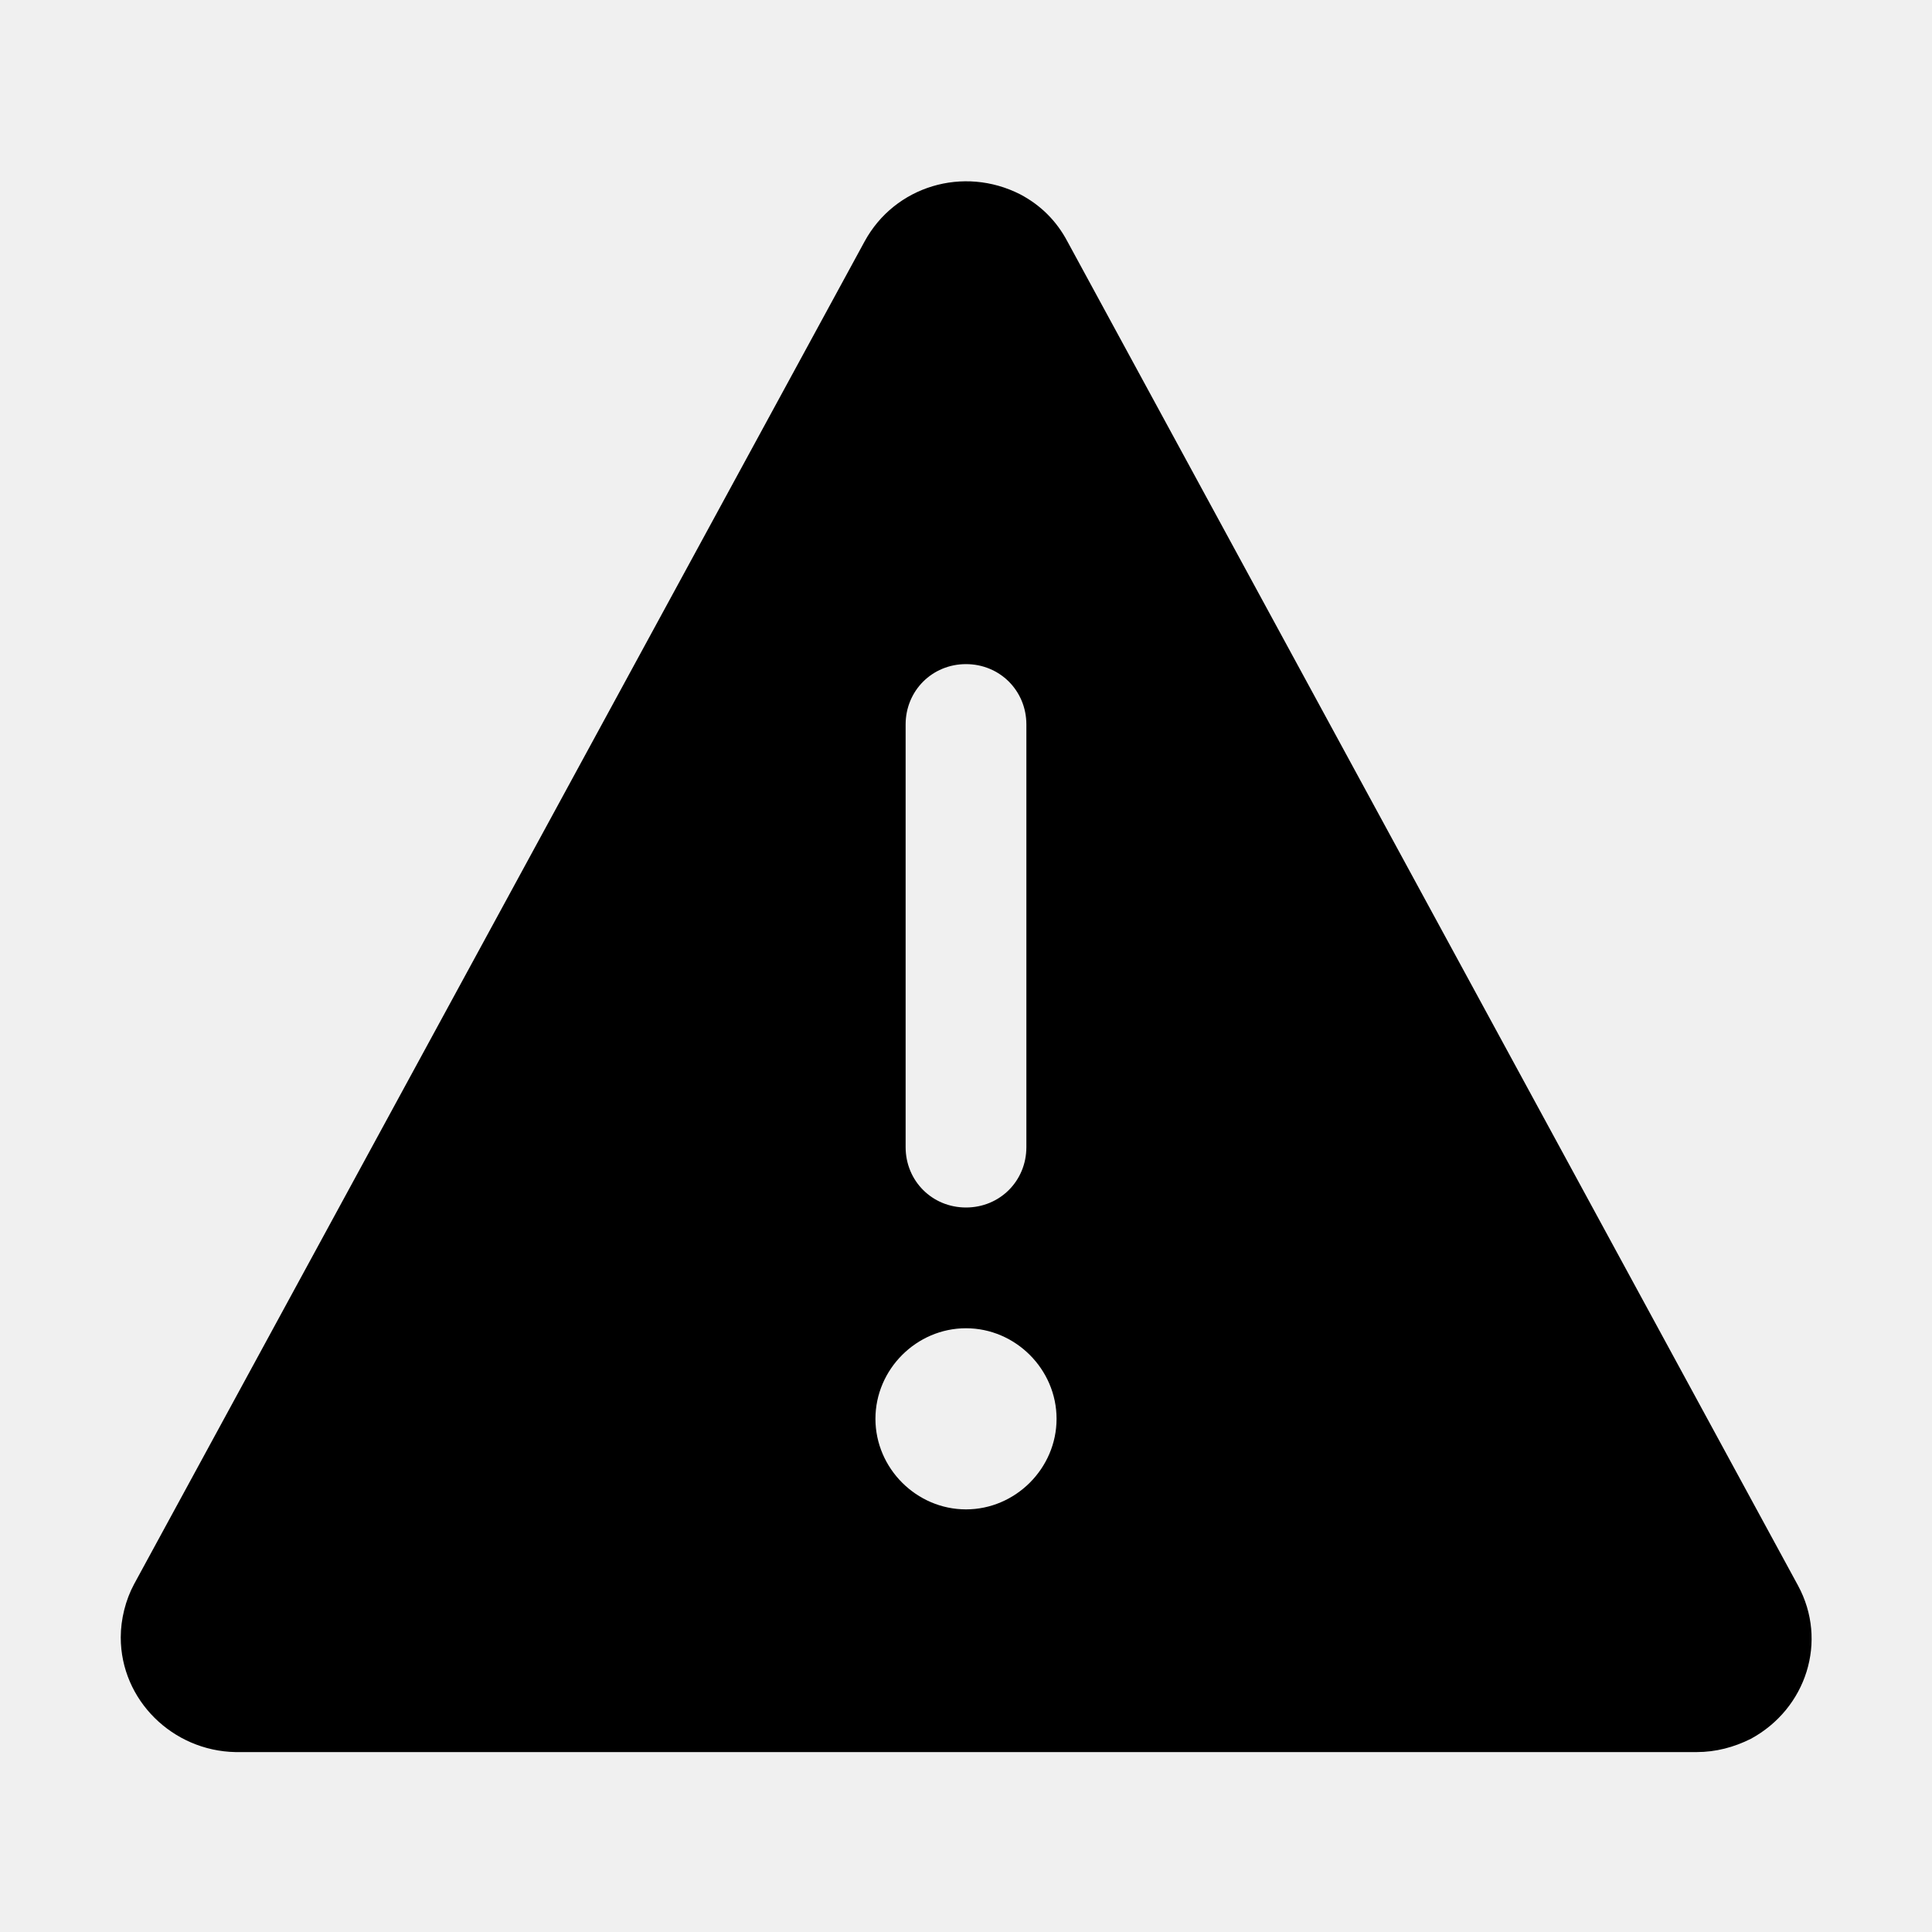
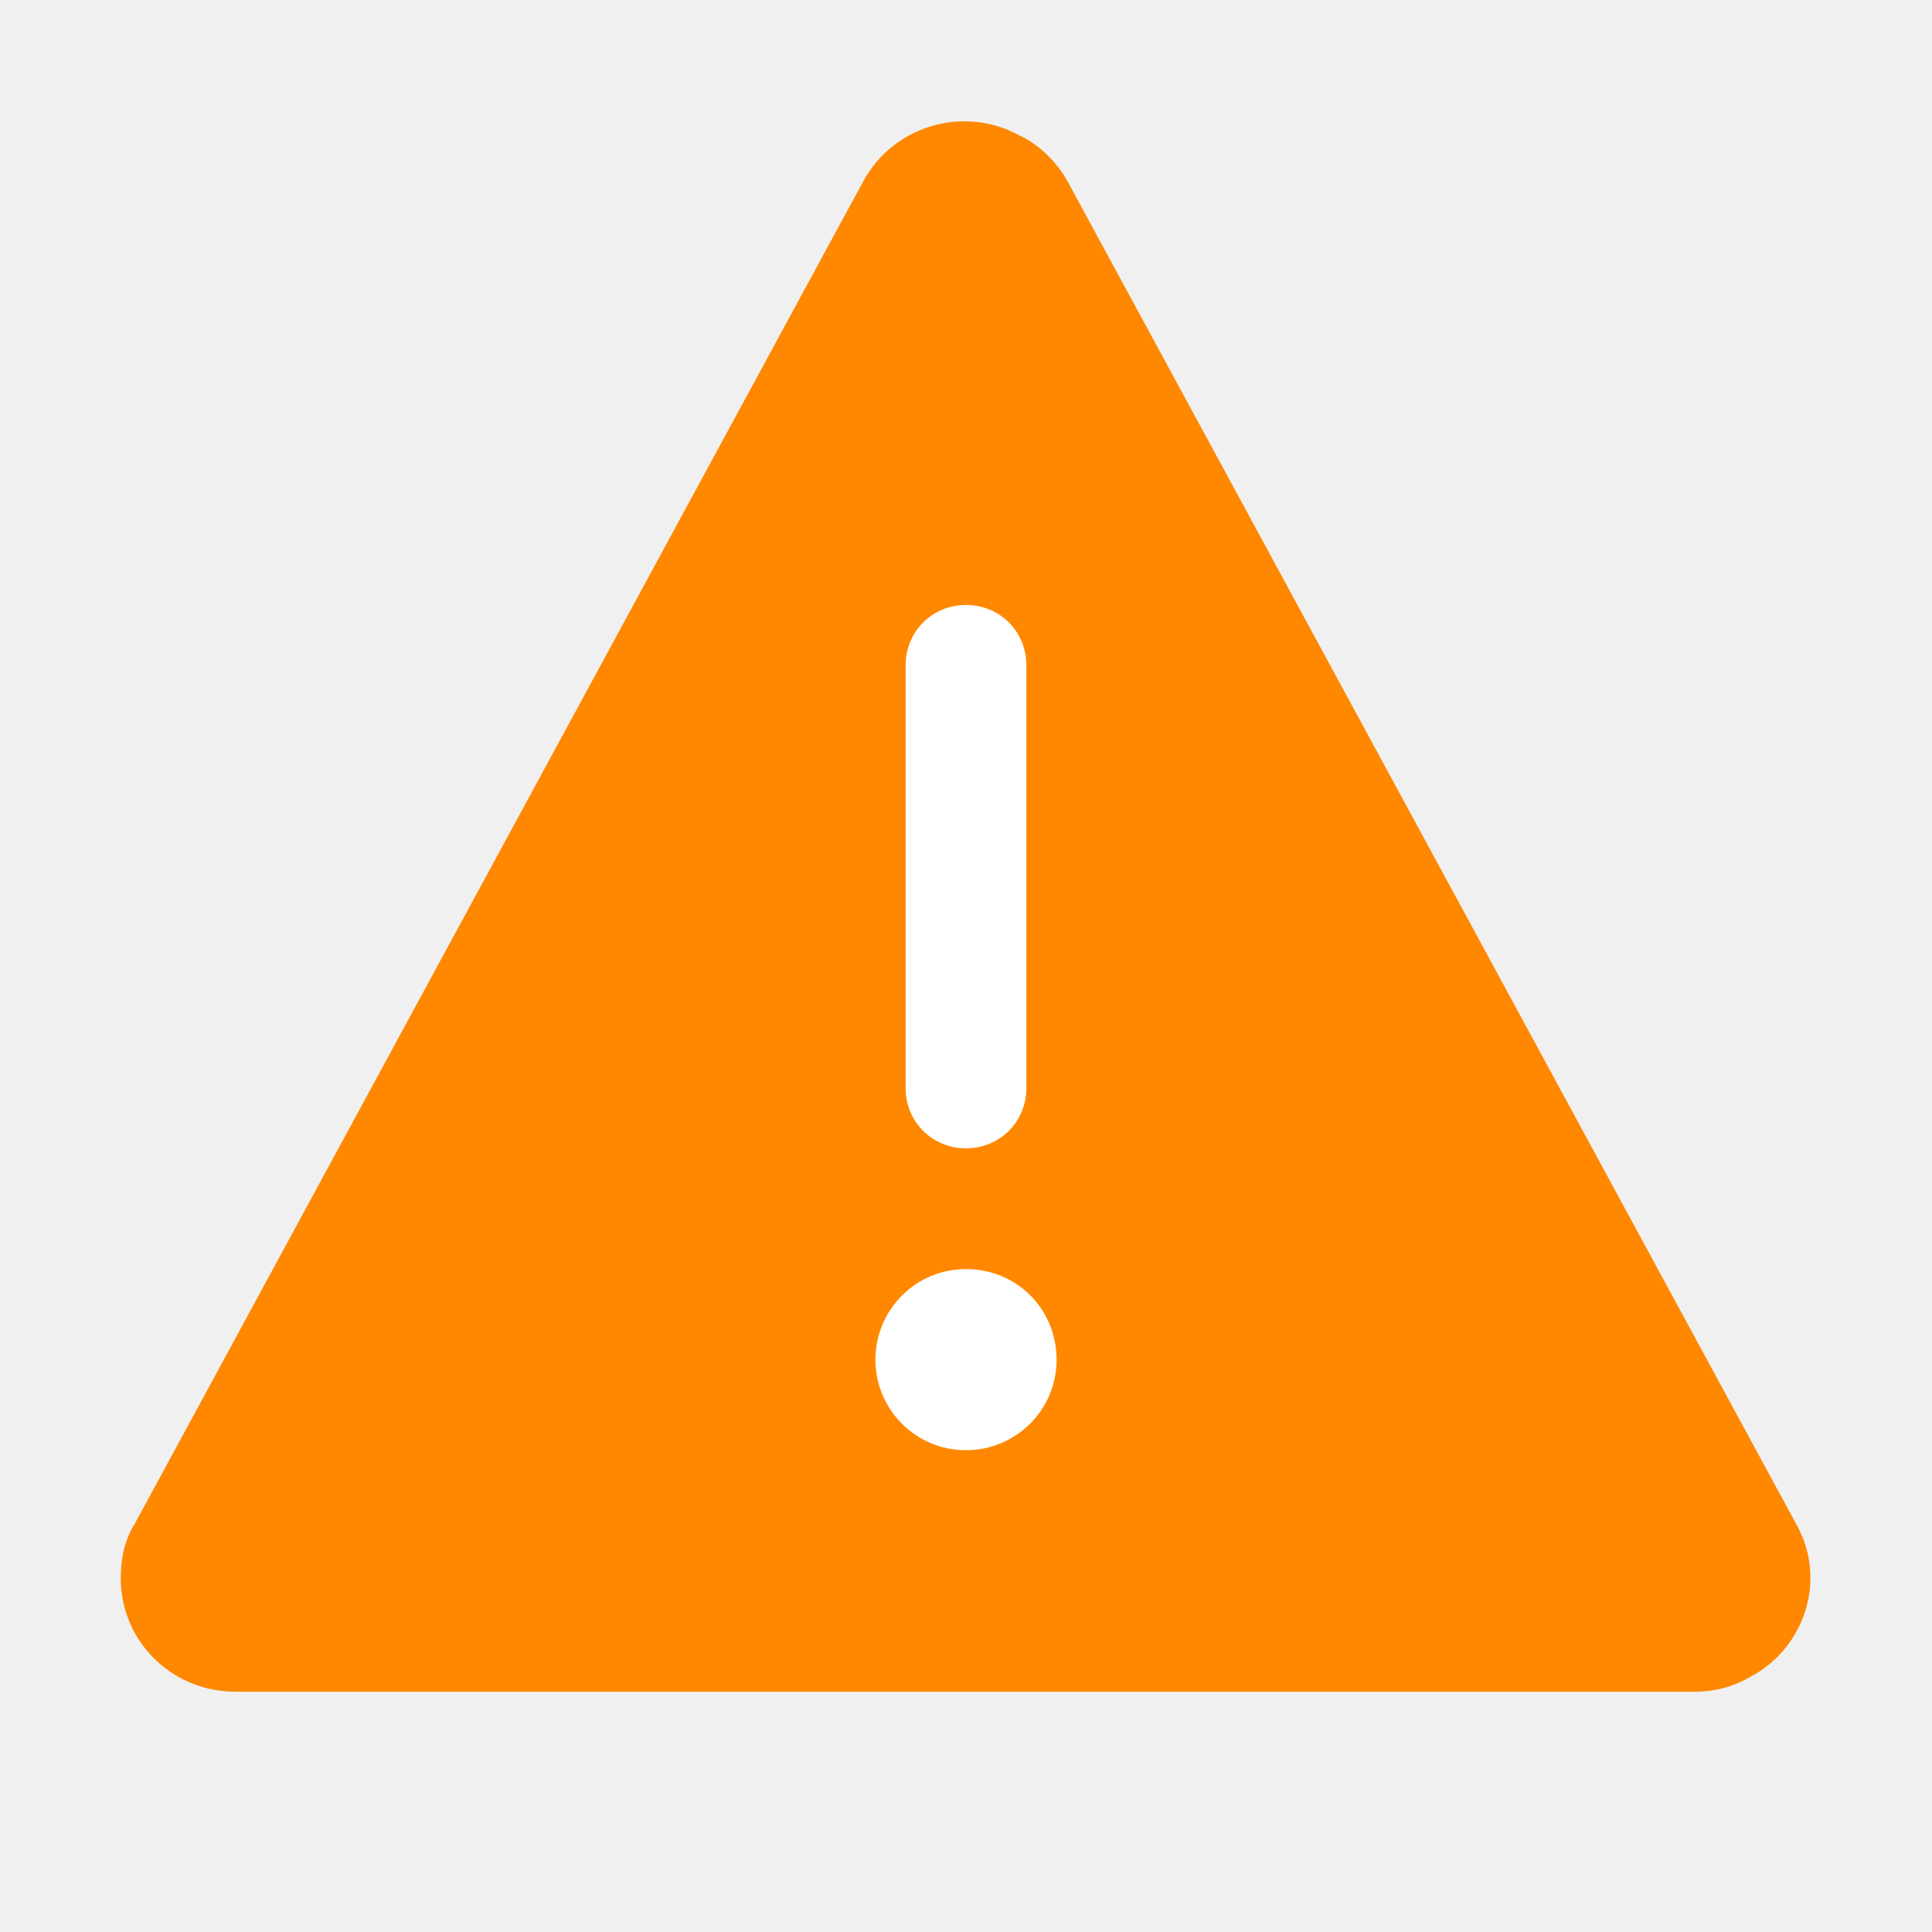
- <svg xmlns="http://www.w3.org/2000/svg" version="1.1" id="图层_1" x="0px" y="0px" viewBox="0 0 16 16" style="enable-background:new 0 0 16 16;" xml:space="preserve">
-   <style type="text/css">
- 	.st0{fill:none;}
- 	.st1{fill-rule:evenodd;clip-rule:evenodd;}
- </style>
-   <rect id="矩形备份-5" class="st0" />
-   <path id="形状结合" class="st1" d="M8.45,1.61C8.62,1.7,8.75,1.83,8.84,2l6.05,11.13c0.25,0.46,0.07,1.02-0.39,1.27  c-0.14,0.07-0.29,0.11-0.45,0.11H1.95C1.43,14.5,1,14.08,1,13.56c0-0.15,0.04-0.31,0.11-0.44L7.16,2C7.41,1.54,7.98,1.37,8.45,1.61z   M8,11c-0.41,0-0.75,0.34-0.75,0.75S7.59,12.5,8,12.5s0.75-0.34,0.75-0.75S8.41,11,8,11z M8,5.5C7.72,5.5,7.5,5.72,7.5,6l0,0v3.5  C7.5,9.78,7.72,10,8,10c0.28,0,0.5-0.22,0.5-0.5l0,0V6C8.5,5.72,8.28,5.5,8,5.5z" />
+ <svg xmlns="http://www.w3.org/2000/svg" id="_图层_1" data-name="图层 1" viewBox="0 0 16 16">
+   <defs>
+     <style>
+       .cls-1 {
+         fill: #f80;
+       }
+ 
+       .cls-1, .cls-2 {
+         fill-rule: evenodd;
+       }
+ 
+       .cls-2 {
+         fill: #fff;
+       }
+     </style>
+   </defs>
+   <path id="_三角形" data-name="三角形" class="cls-1" d="m8.84,1.5l6.04,11.13c.25.45.07,1.02-.39,1.26-.14.08-.29.12-.45.12H1.95c-.53,0-.95-.42-.95-.94,0-.16.03-.31.11-.44L7.15,1.5c.25-.46.83-.63,1.29-.38.17.08.31.22.4.38Z" />
+   <path id="_形状结合" data-name="形状结合" class="cls-2" d="m8,12.01c-.42,0-.75-.34-.75-.75s.33-.75.75-.75.75.33.75.75-.34.75-.75.75Zm0-7c.28,0,.5.22.5.5v3.5c0,.28-.22.5-.5.5s-.5-.22-.5-.5v-3.5c0-.28.22-.5.5-.5Z" />
</svg>
